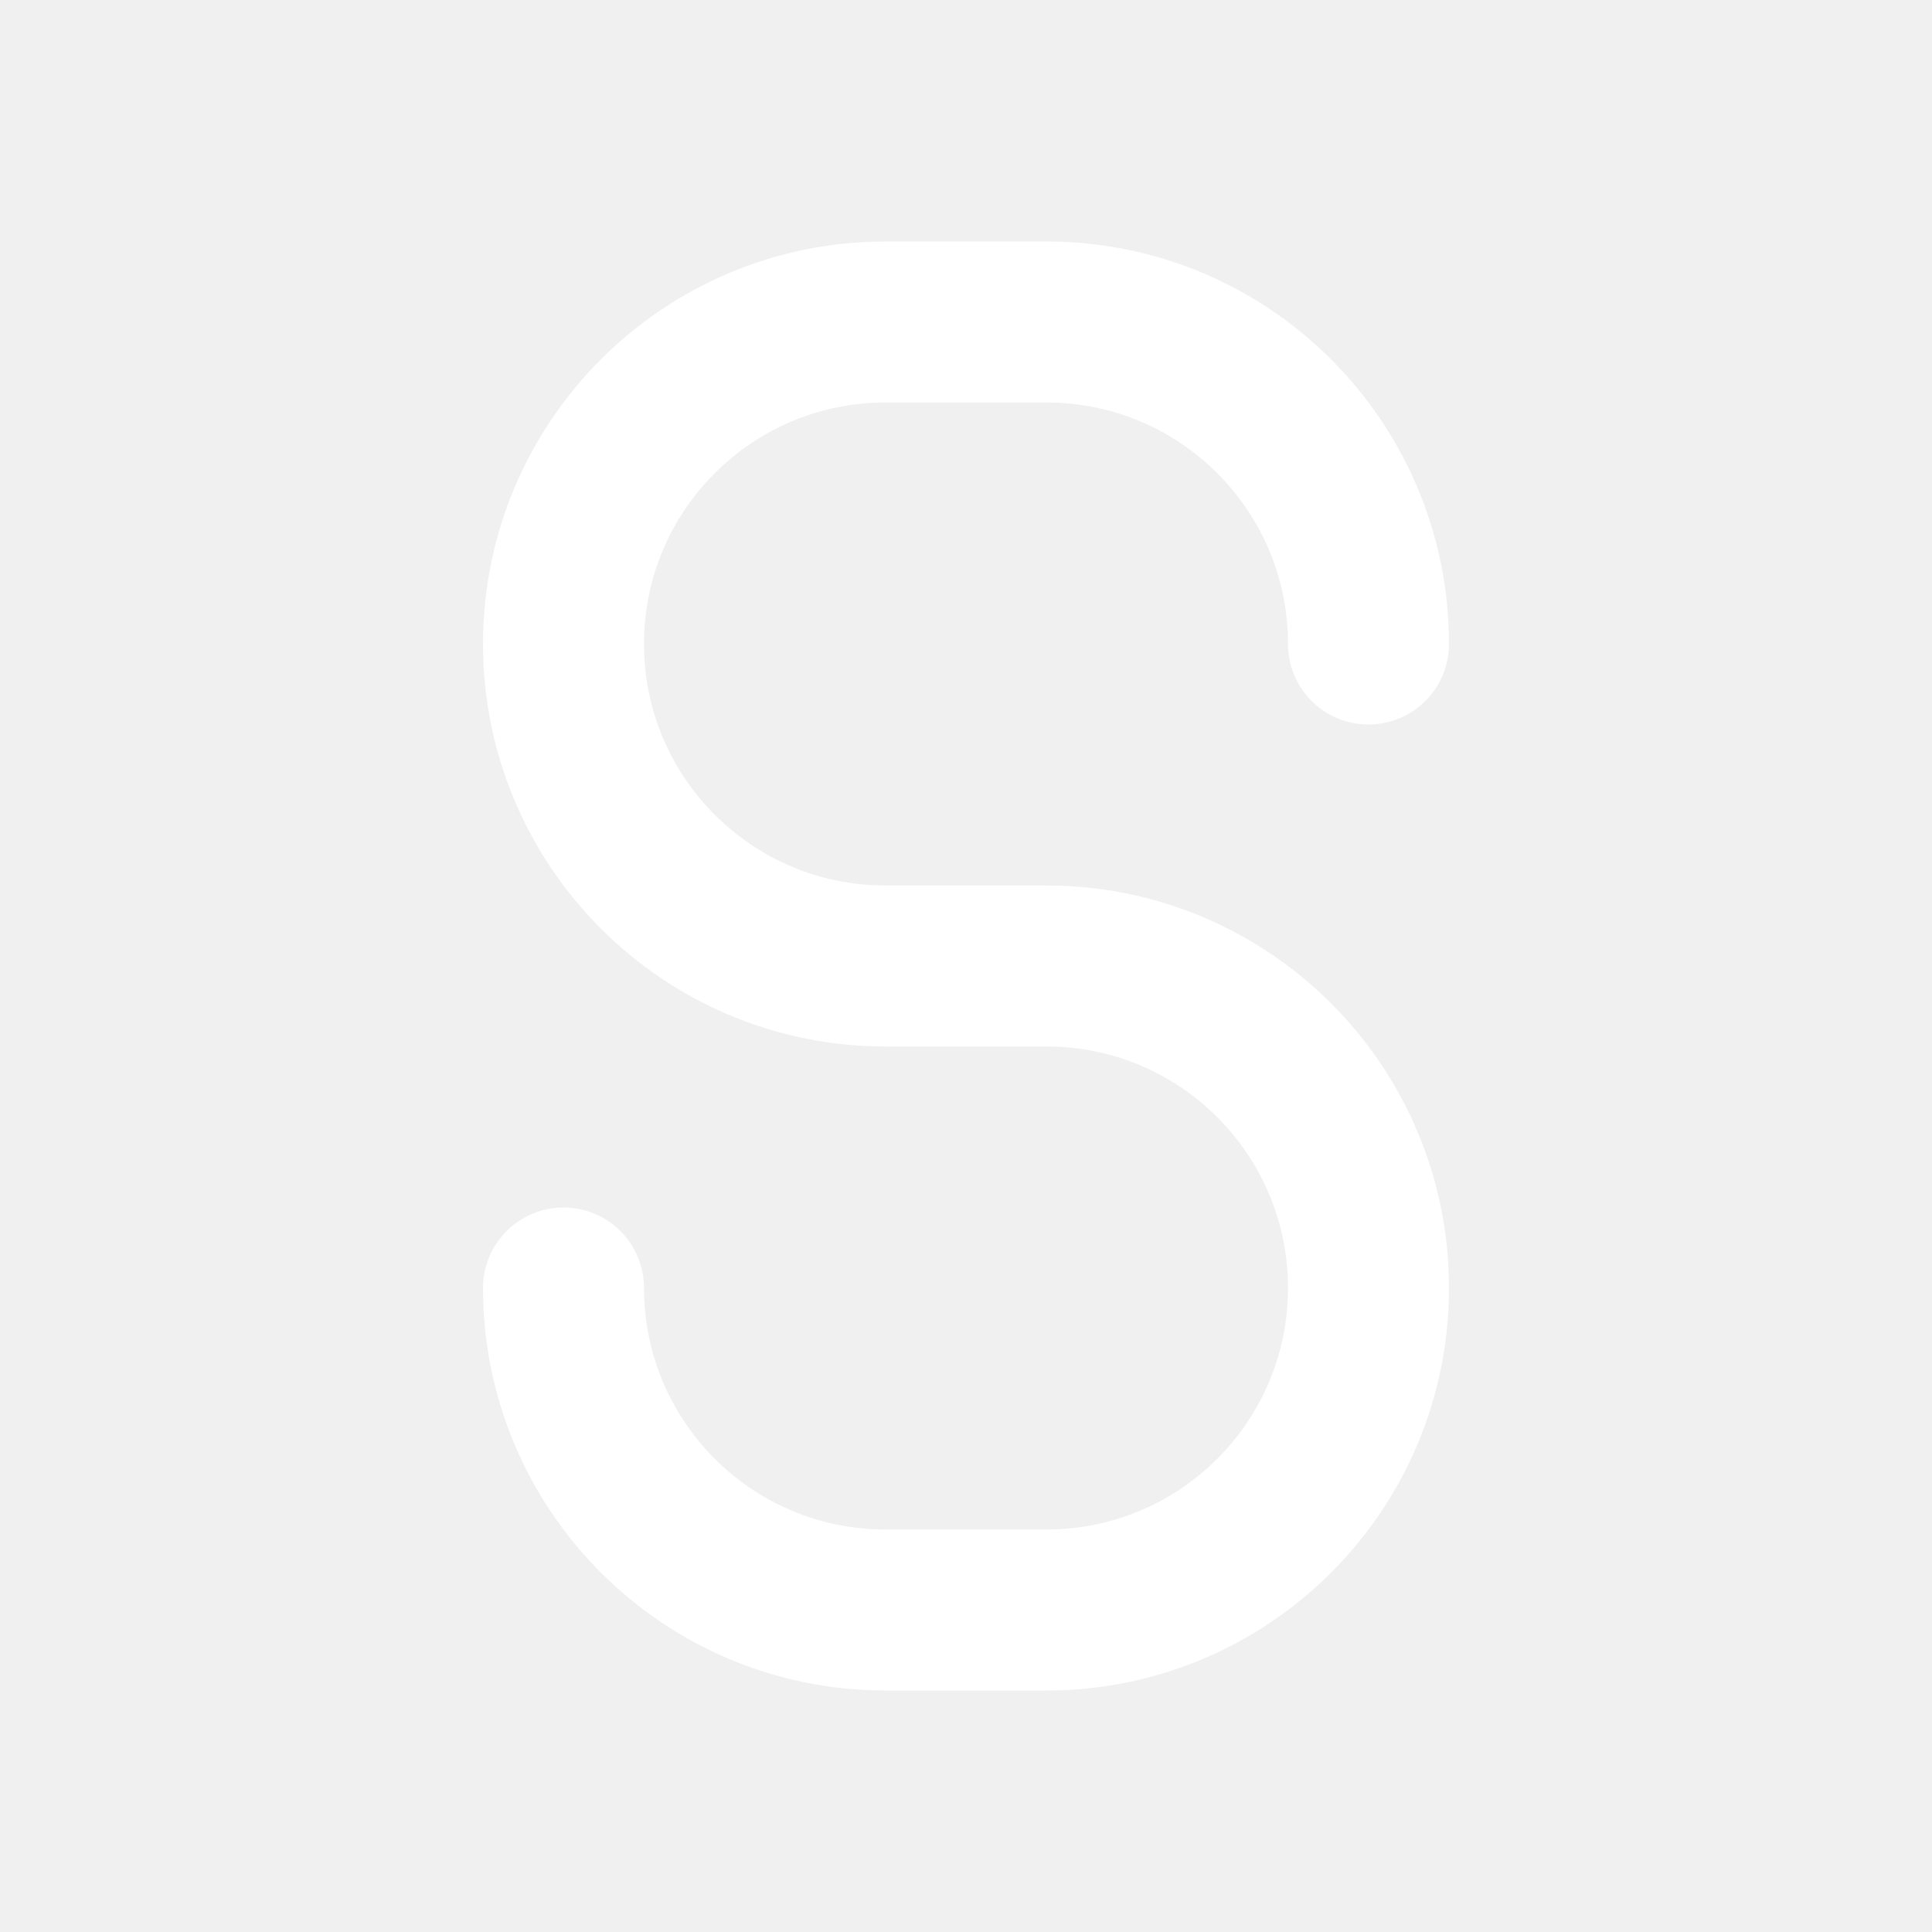
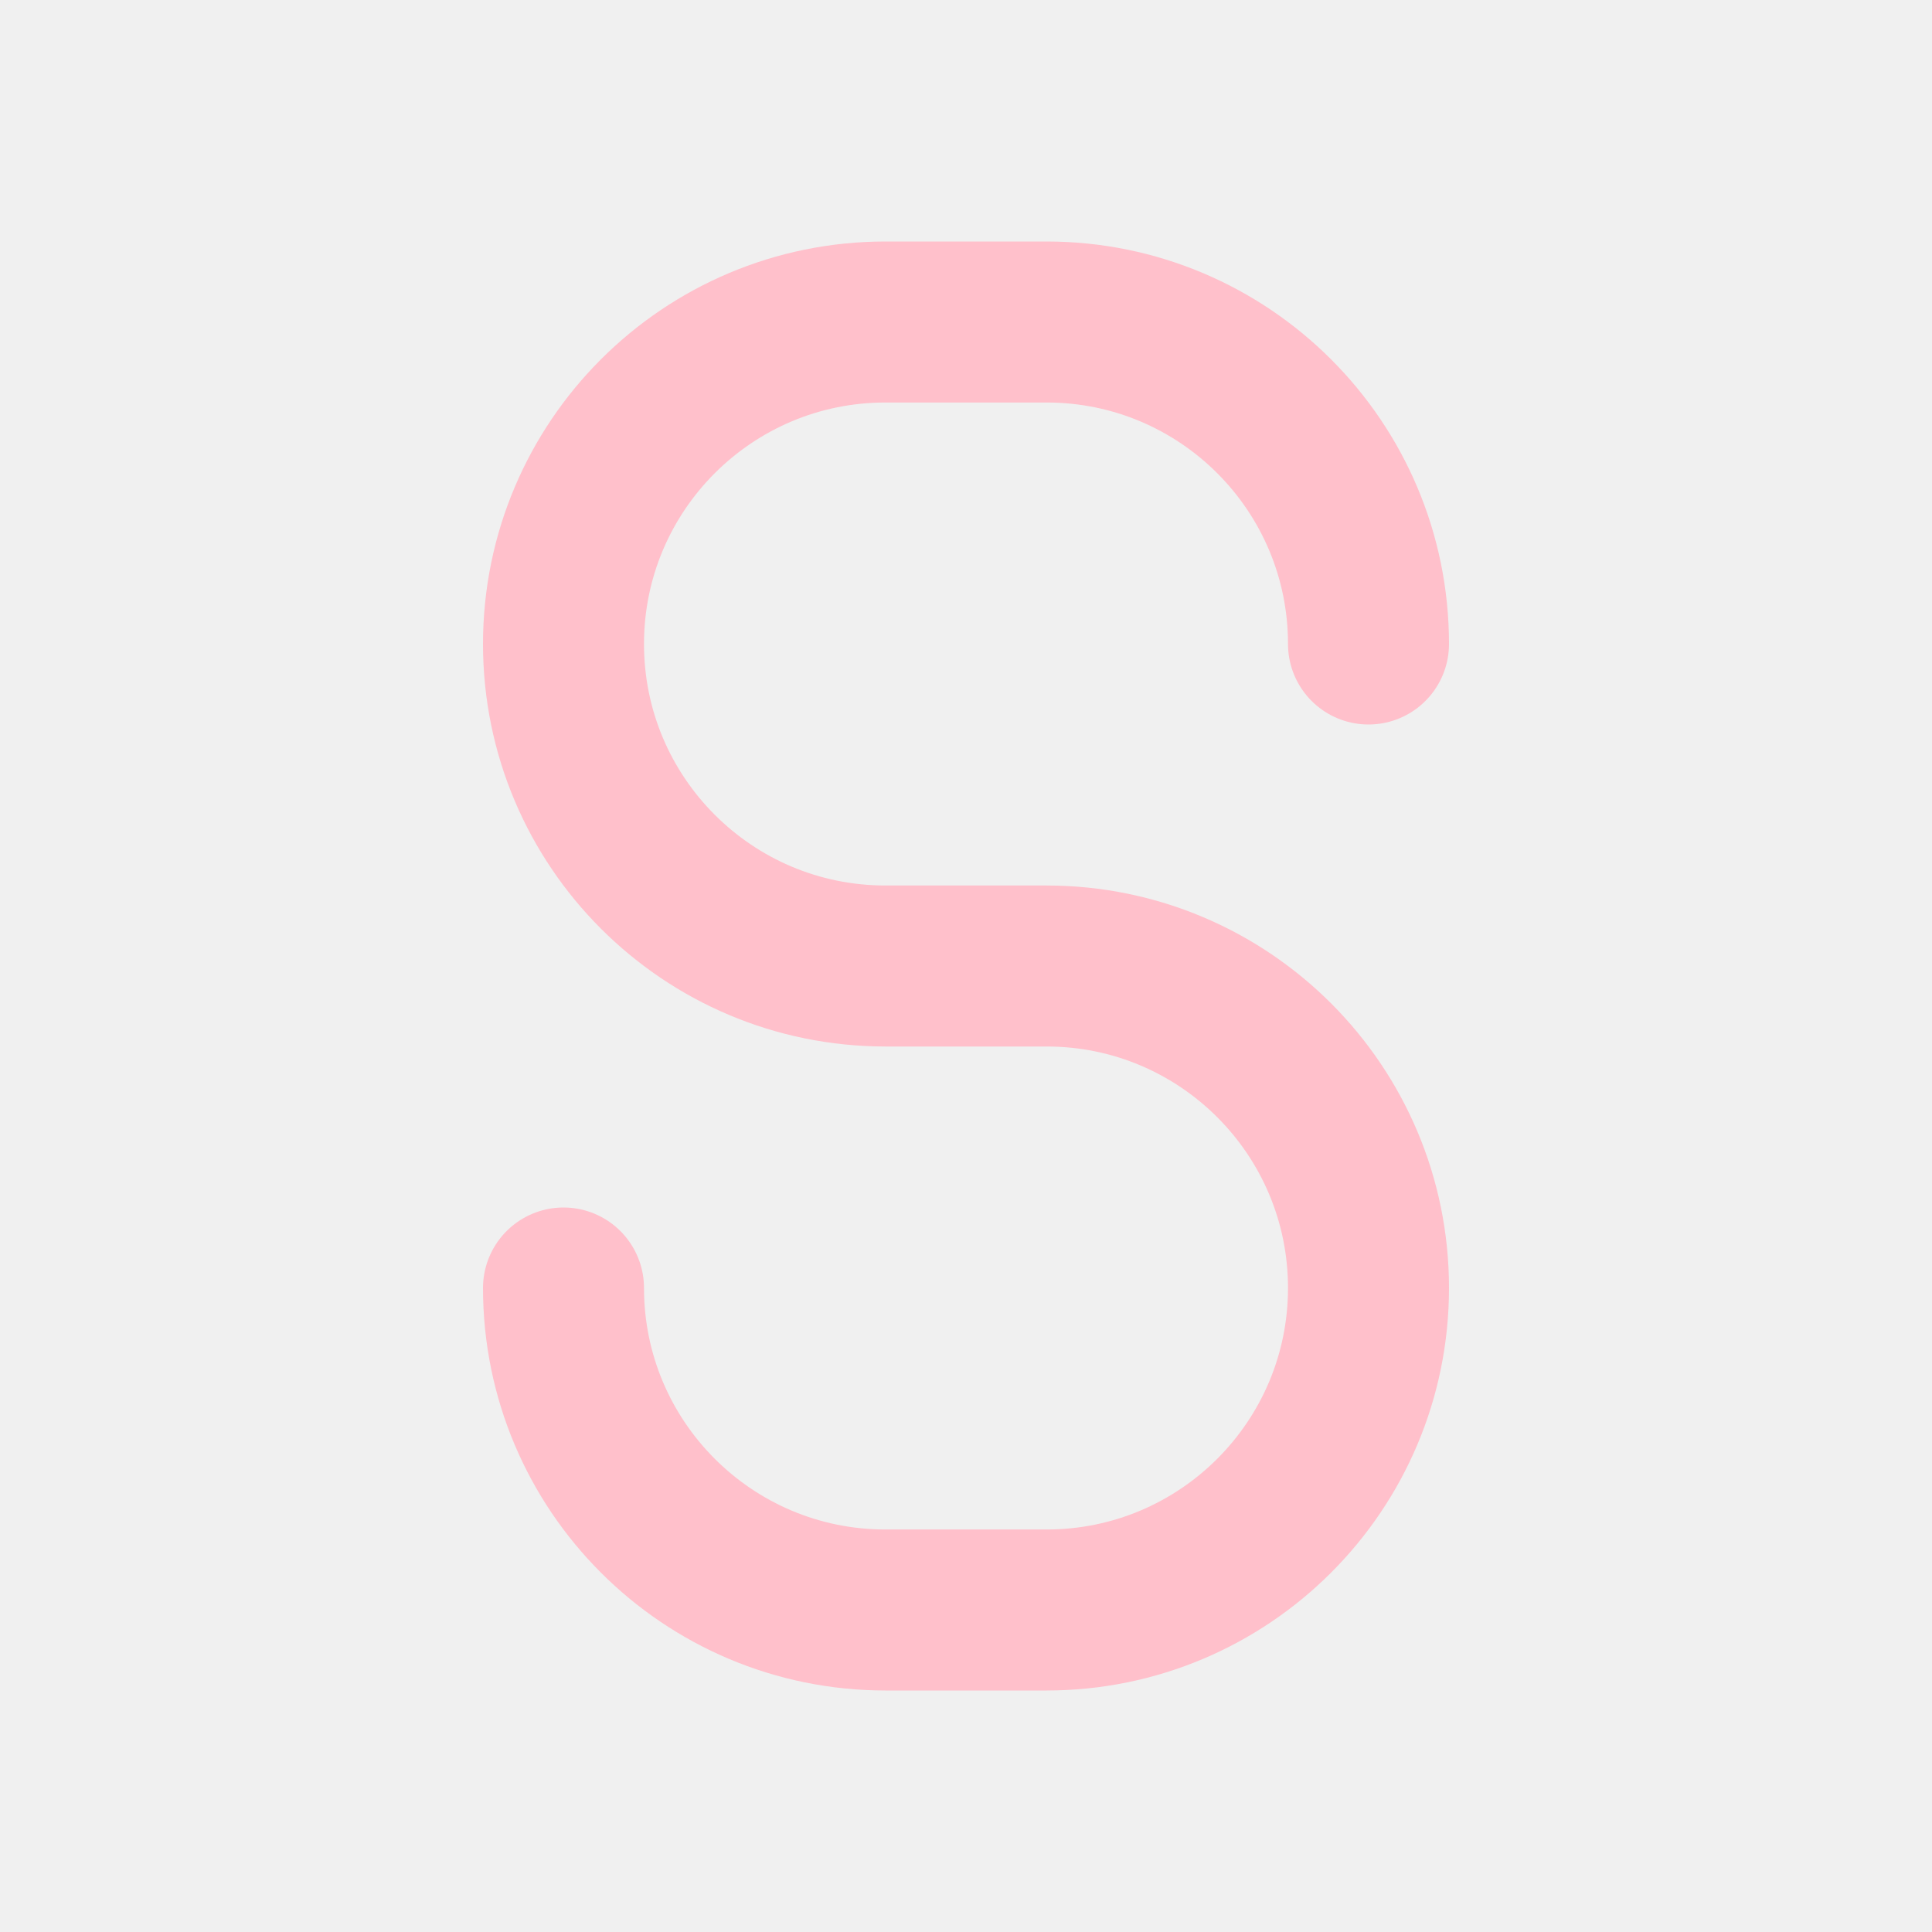
- <svg xmlns="http://www.w3.org/2000/svg" width="24" height="24" viewBox="0 0 24 24" fill="none" stroke="white" stroke-width="2" stroke-linecap="round" stroke-linejoin="round" class="icon icon-tabler icons-tabler-outline icon-tabler-letter-s">
+ <svg xmlns="http://www.w3.org/2000/svg" width="24" height="24" viewBox="0 0 24 24" fill="none" stroke="pink" stroke-width="2" stroke-linecap="round" stroke-linejoin="round" class="icon icon-tabler icons-tabler-outline icon-tabler-letter-s">
  <path stroke="none" d="M0 0h24v24H0z" fill="none" />
  <path d="M17 8a4 4 0 0 0 -4 -4h-2a4 4 0 0 0 0 8h2a4 4 0 0 1 0 8h-2a4 4 0 0 1 -4 -4" />
</svg>
